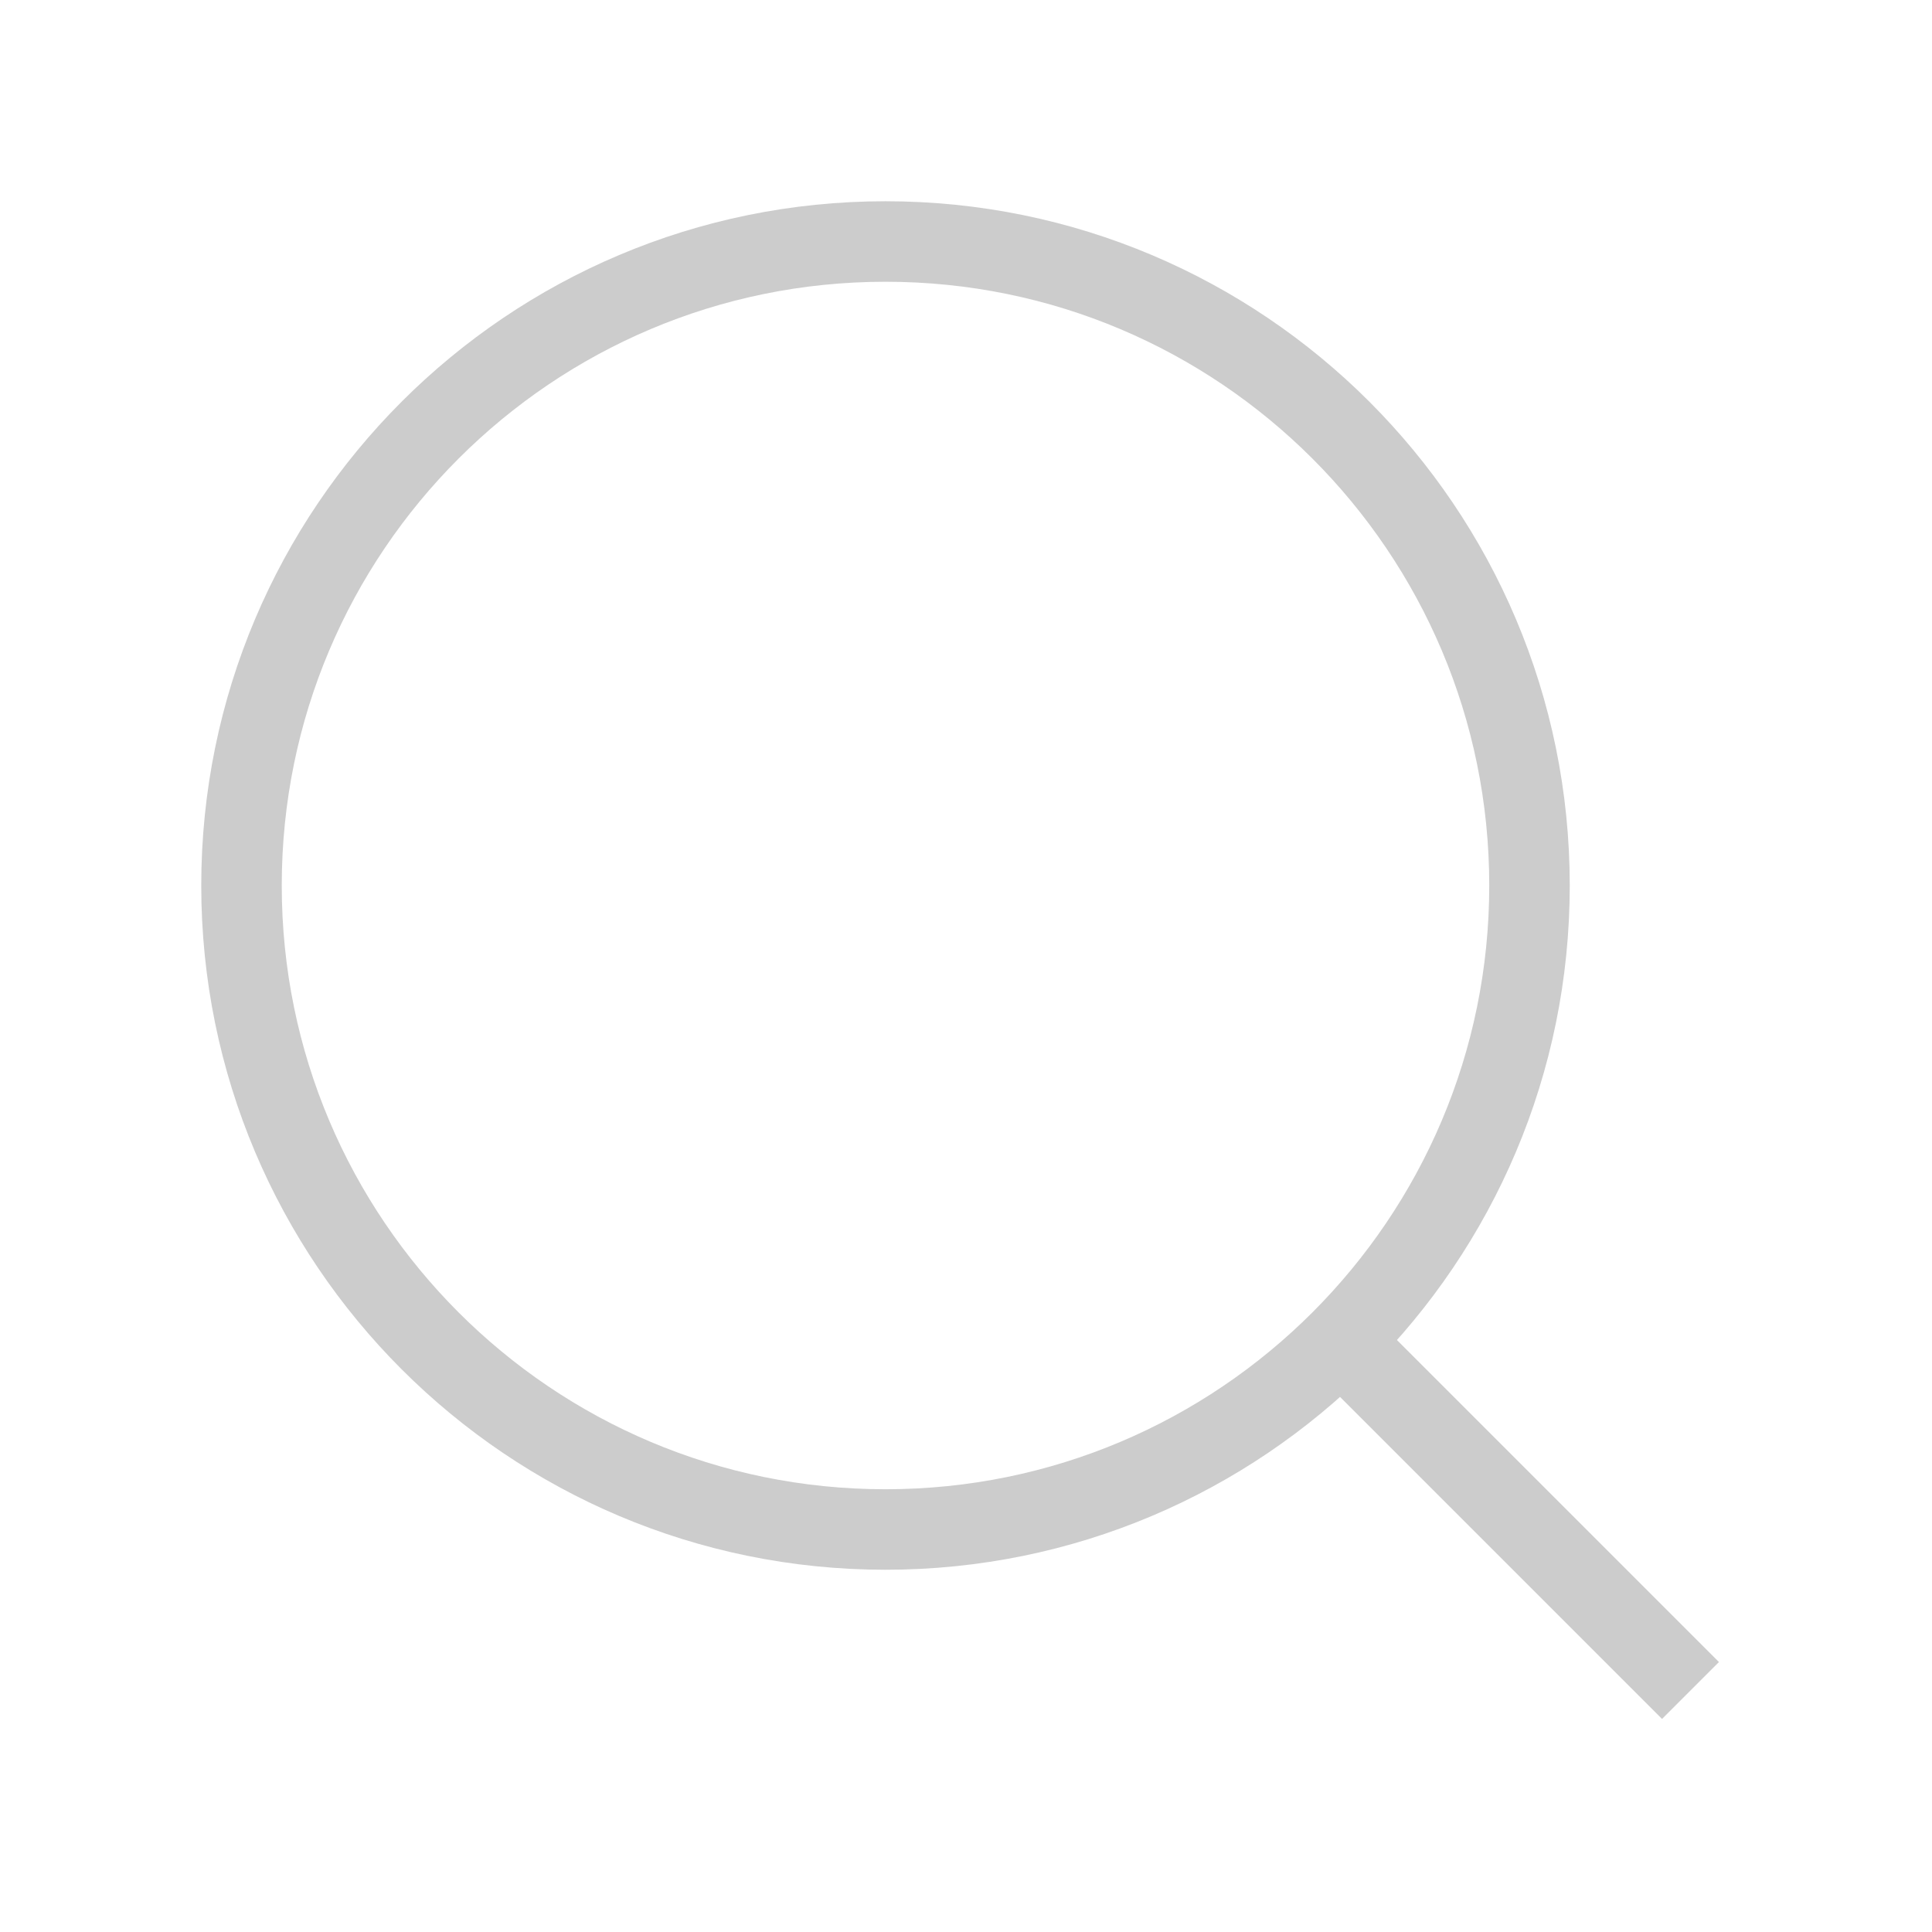
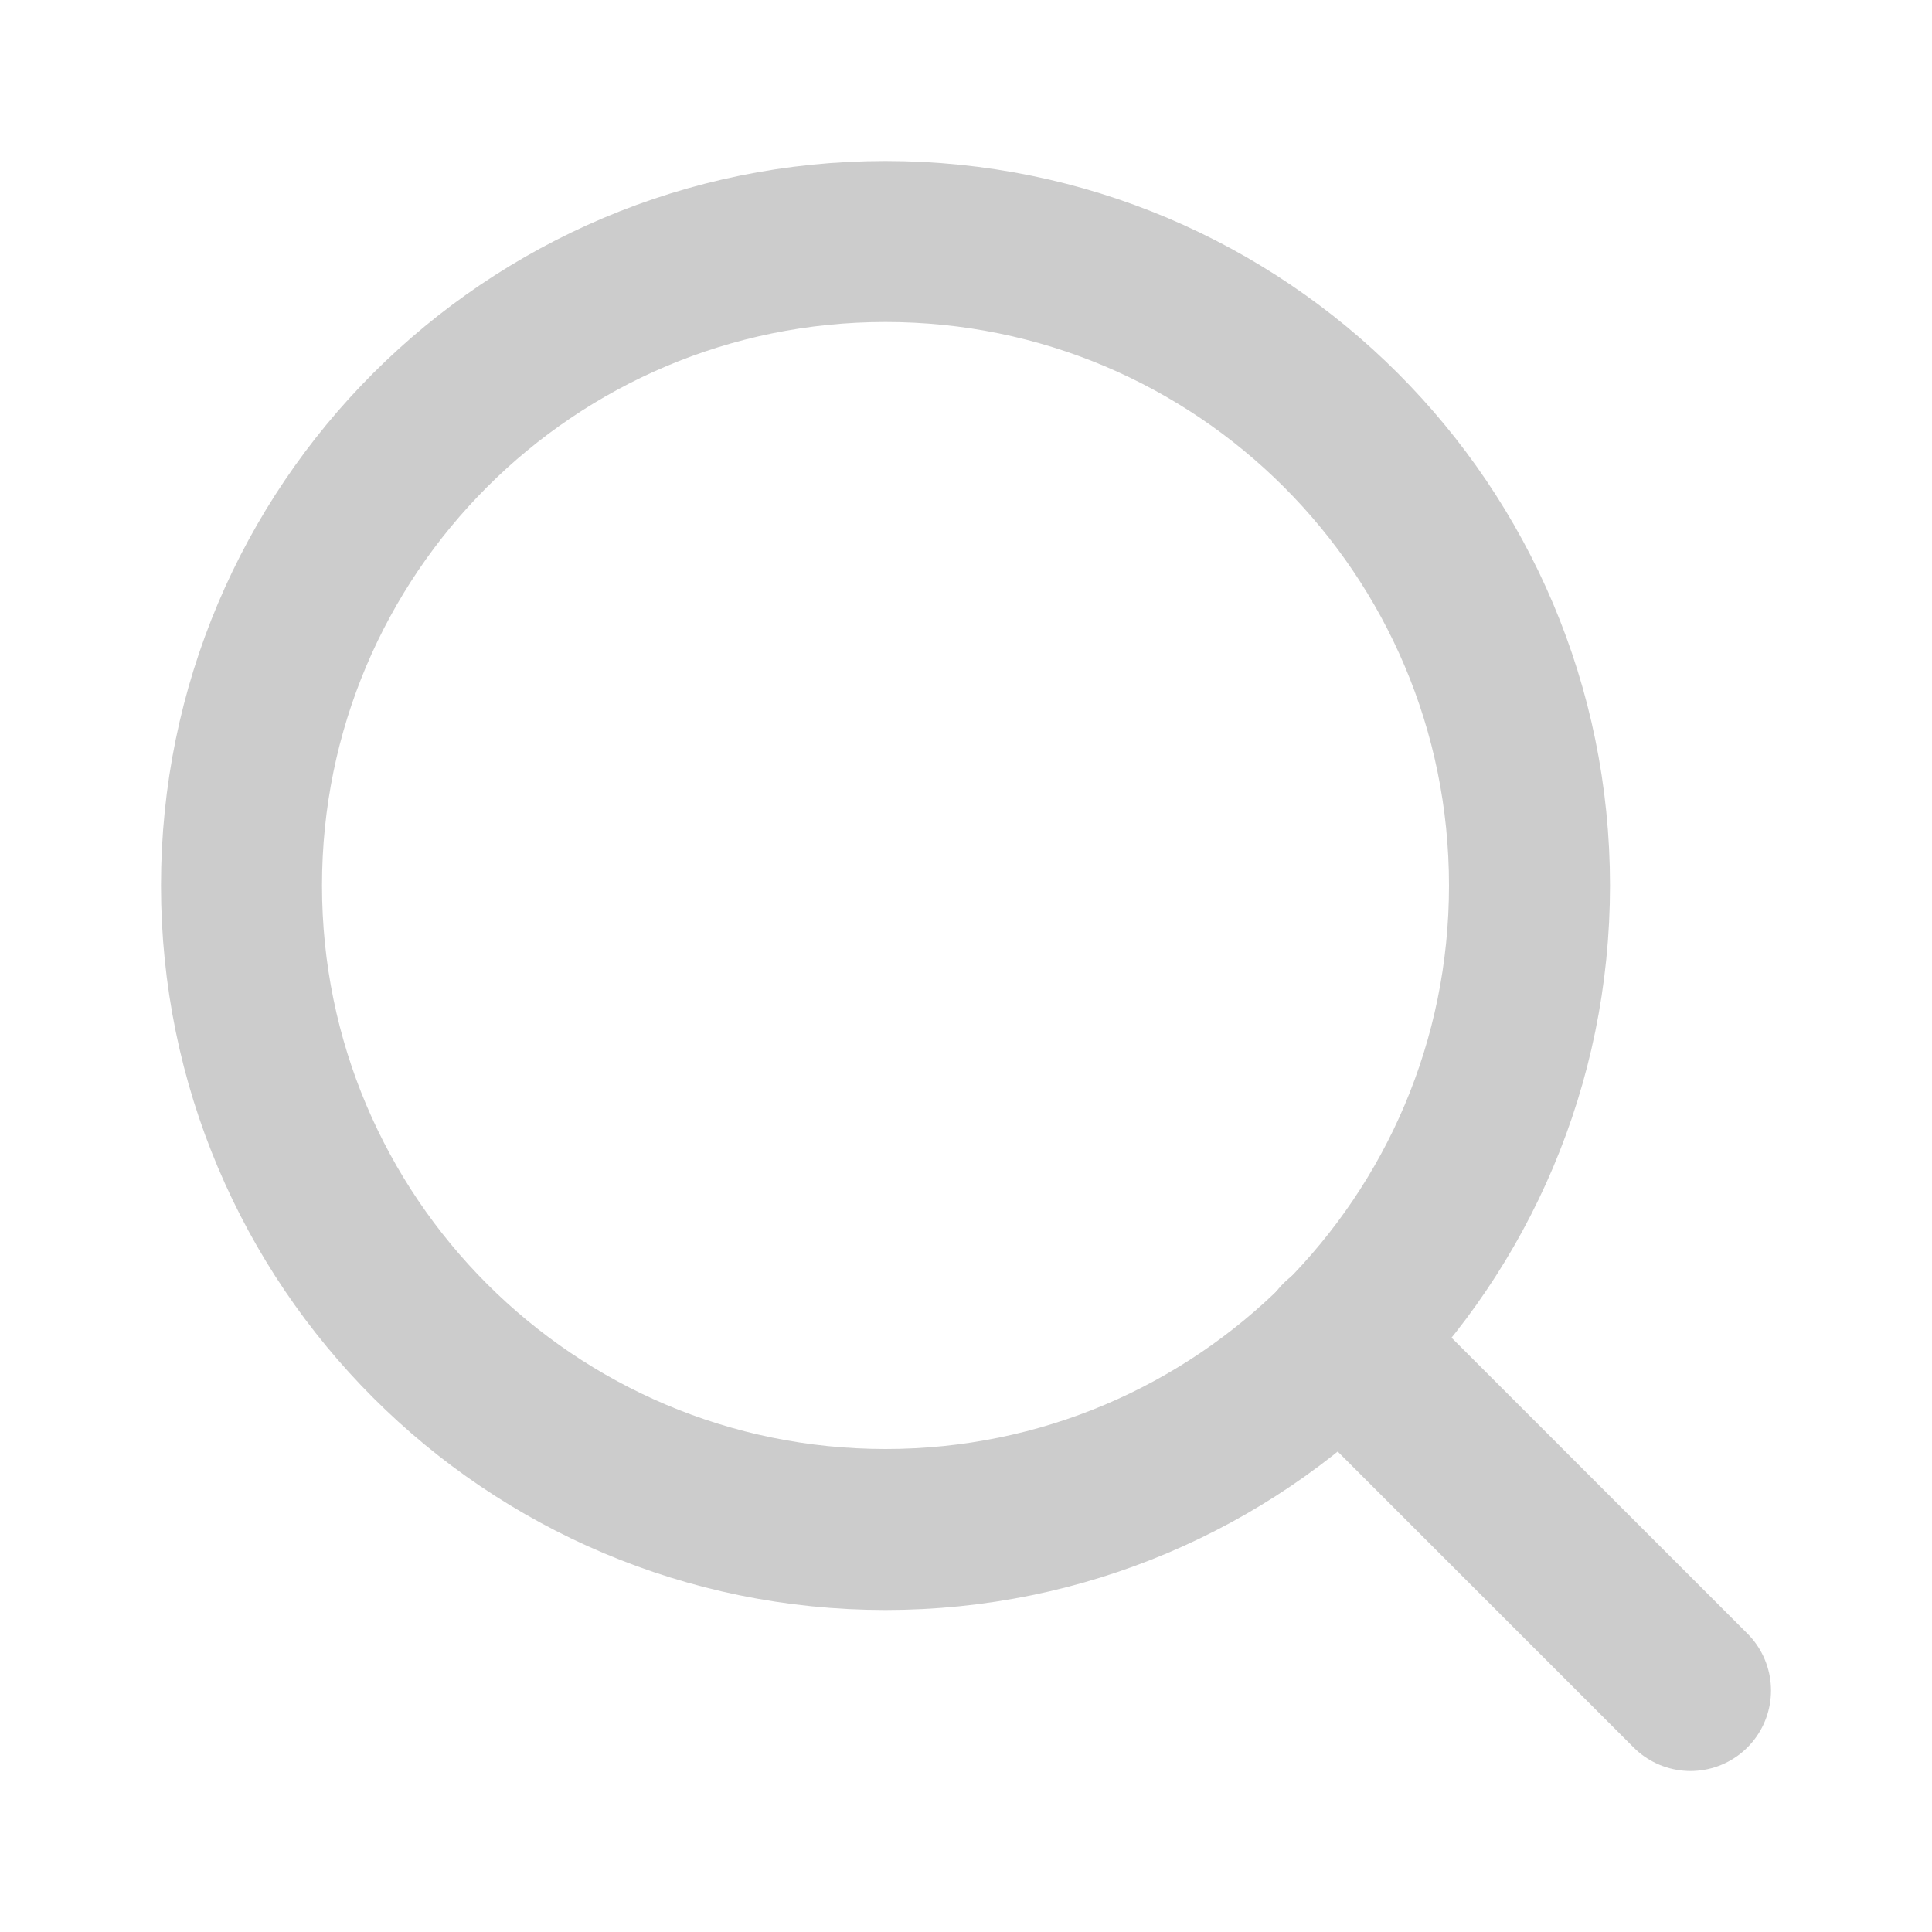
- <svg xmlns="http://www.w3.org/2000/svg" viewBox="0 0 24 24" fill="none" stroke="#ccc" strokeWidth="2" strokeLinecap="round" strokeLinejoin="round">
+ <svg xmlns="http://www.w3.org/2000/svg" viewBox="0 0 24 24" fill="none" stroke="#ccc" stroke-width="2" stroke-linecap="round" stroke-linejoin="round">
  <circle cx="11" cy="11" r="8" />
  <line x1="21" y1="21" x2="16.65" y2="16.65" />
</svg>
